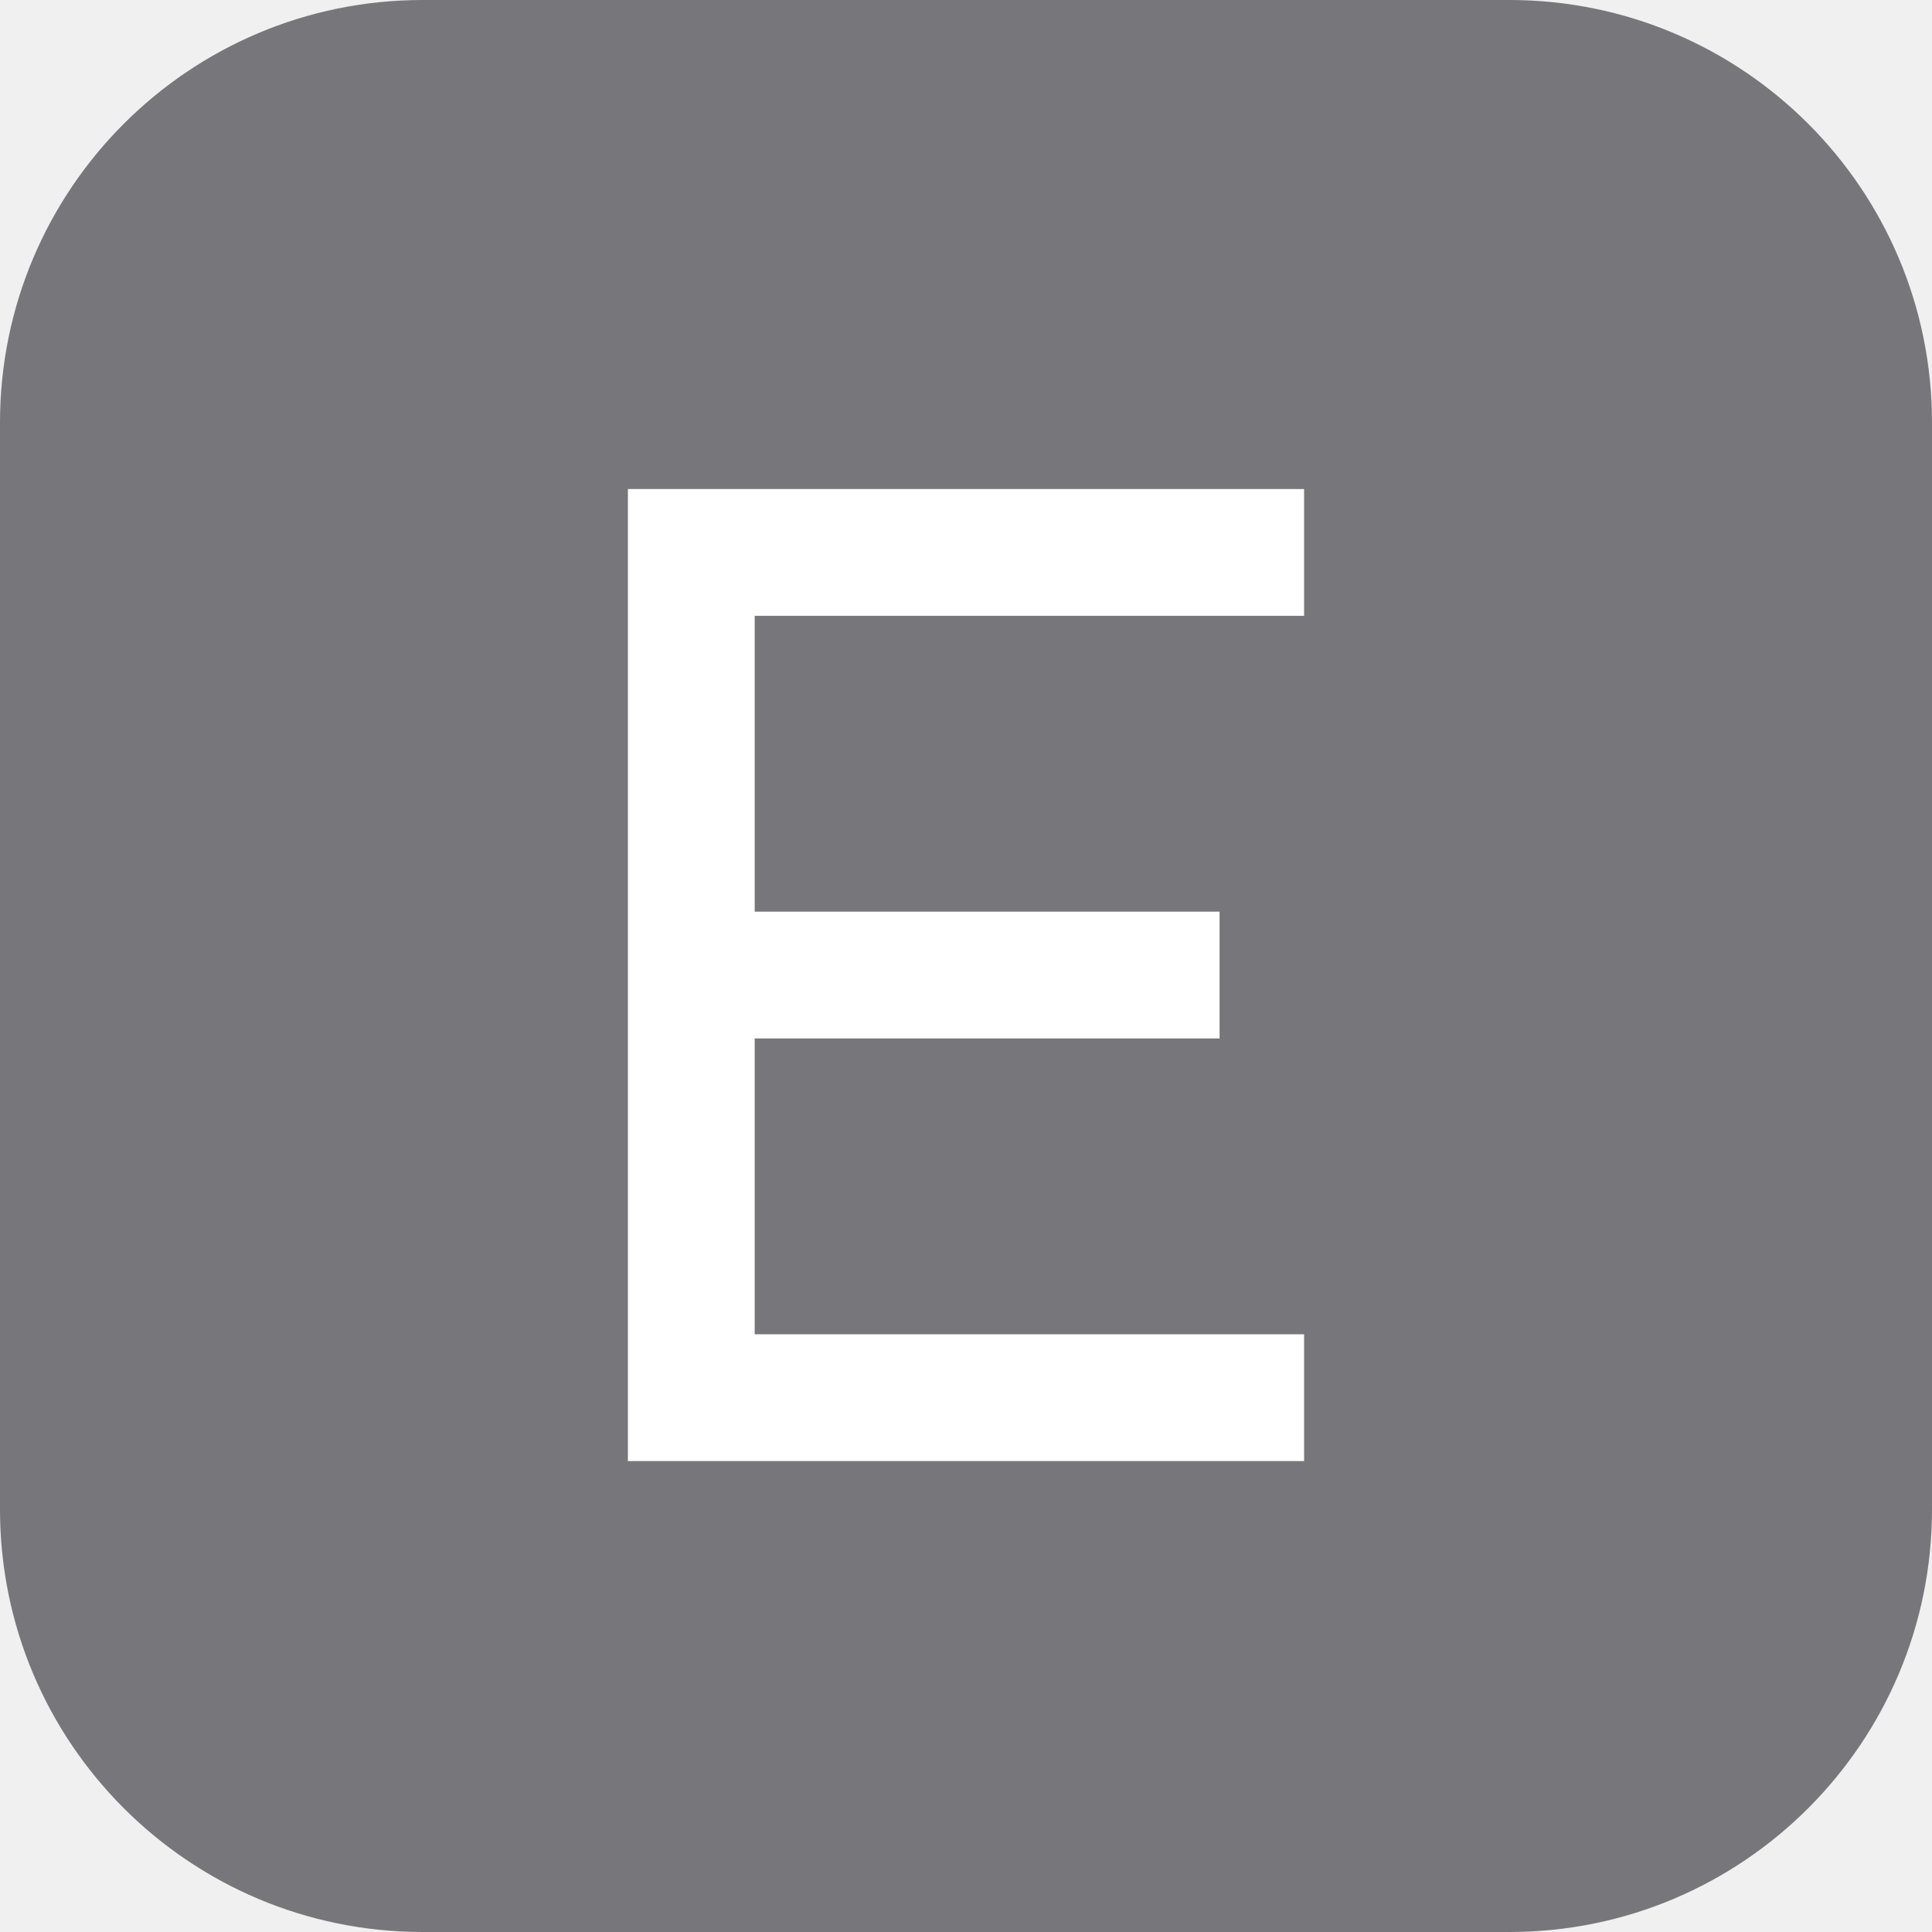
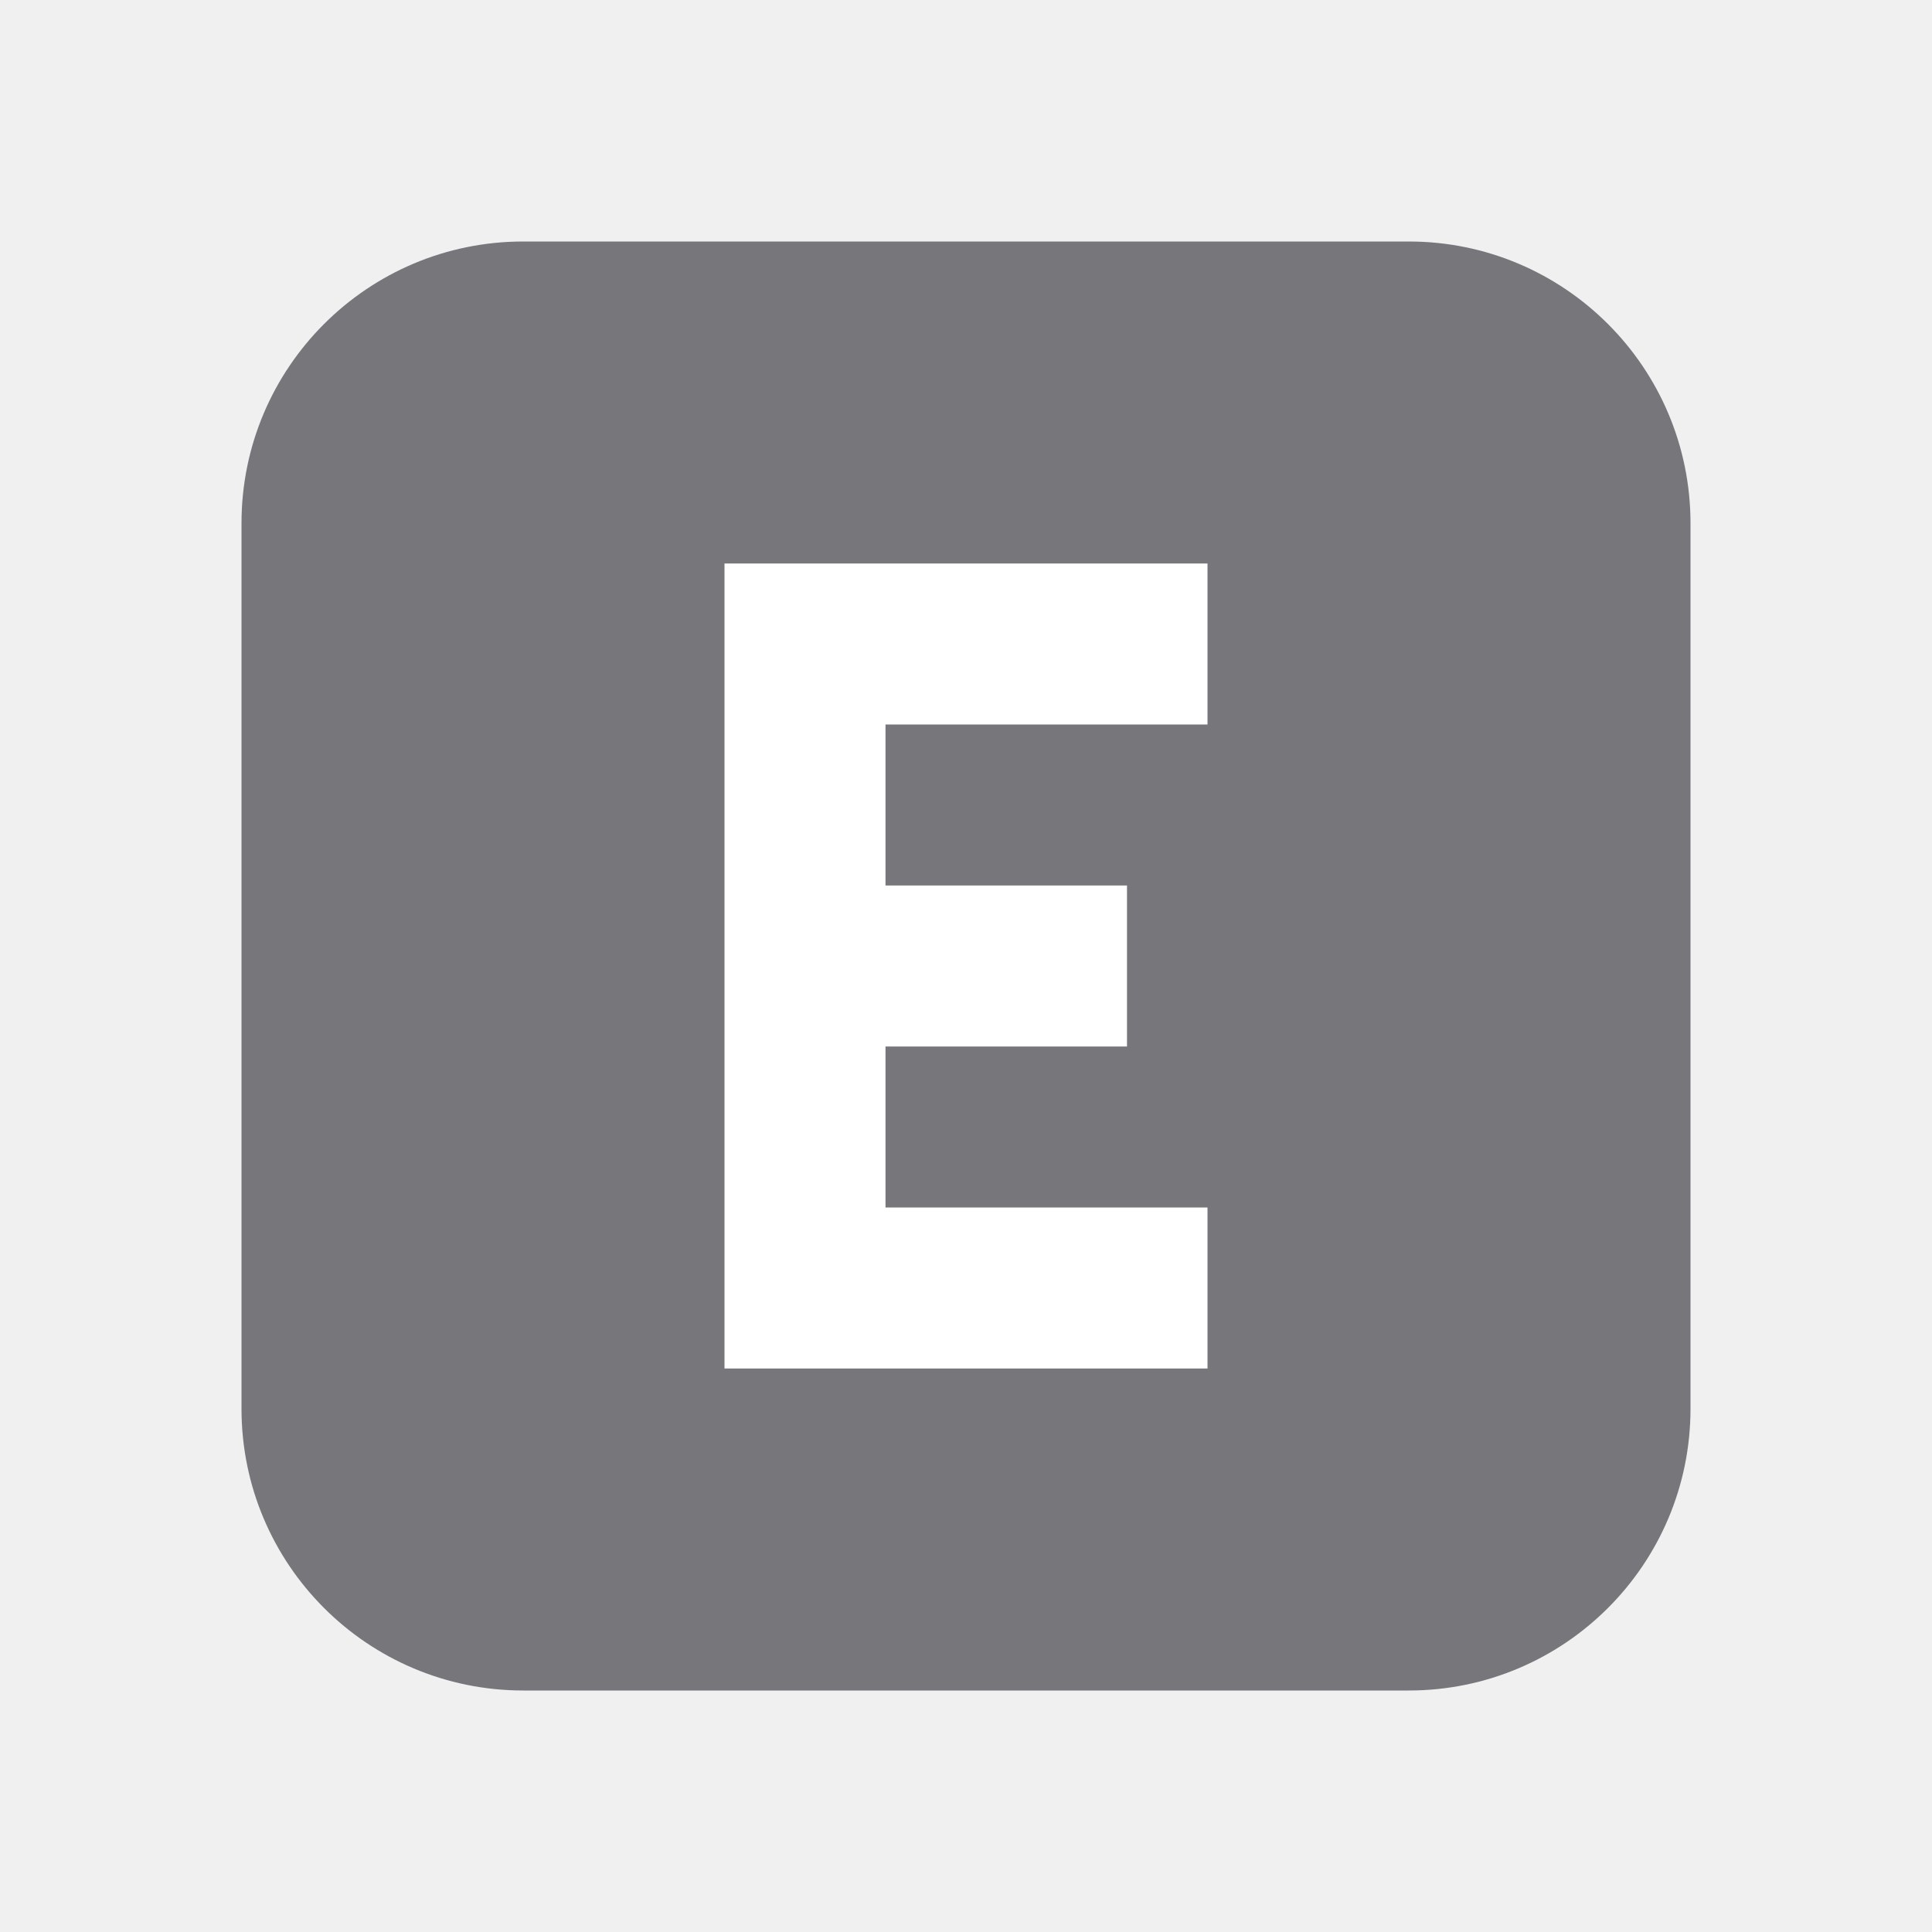
- <svg xmlns="http://www.w3.org/2000/svg" width="16" height="16" viewBox="0 0 16 16">
-   <rect width="16" height="16" rx="3.5" fill="#77767b" />
-   <path transform="translate(2.4 2.3) scale(.7)" d="M4 2.5H12V4H5.5V7.5H11V9H5.5V12.5H12V14H4Z" fill="#fff" />
+ <svg xmlns="http://www.w3.org/2000/svg" width="24" height="24" viewBox="0 0 24 24">
+   <rect x="3" y="3" width="18" height="18" rx="3.5" fill="#77767b" />
+   <path d="M9 7H15V9H11V11H14V13H11V15H15V17H9Z" fill="#fff" />
</svg>
